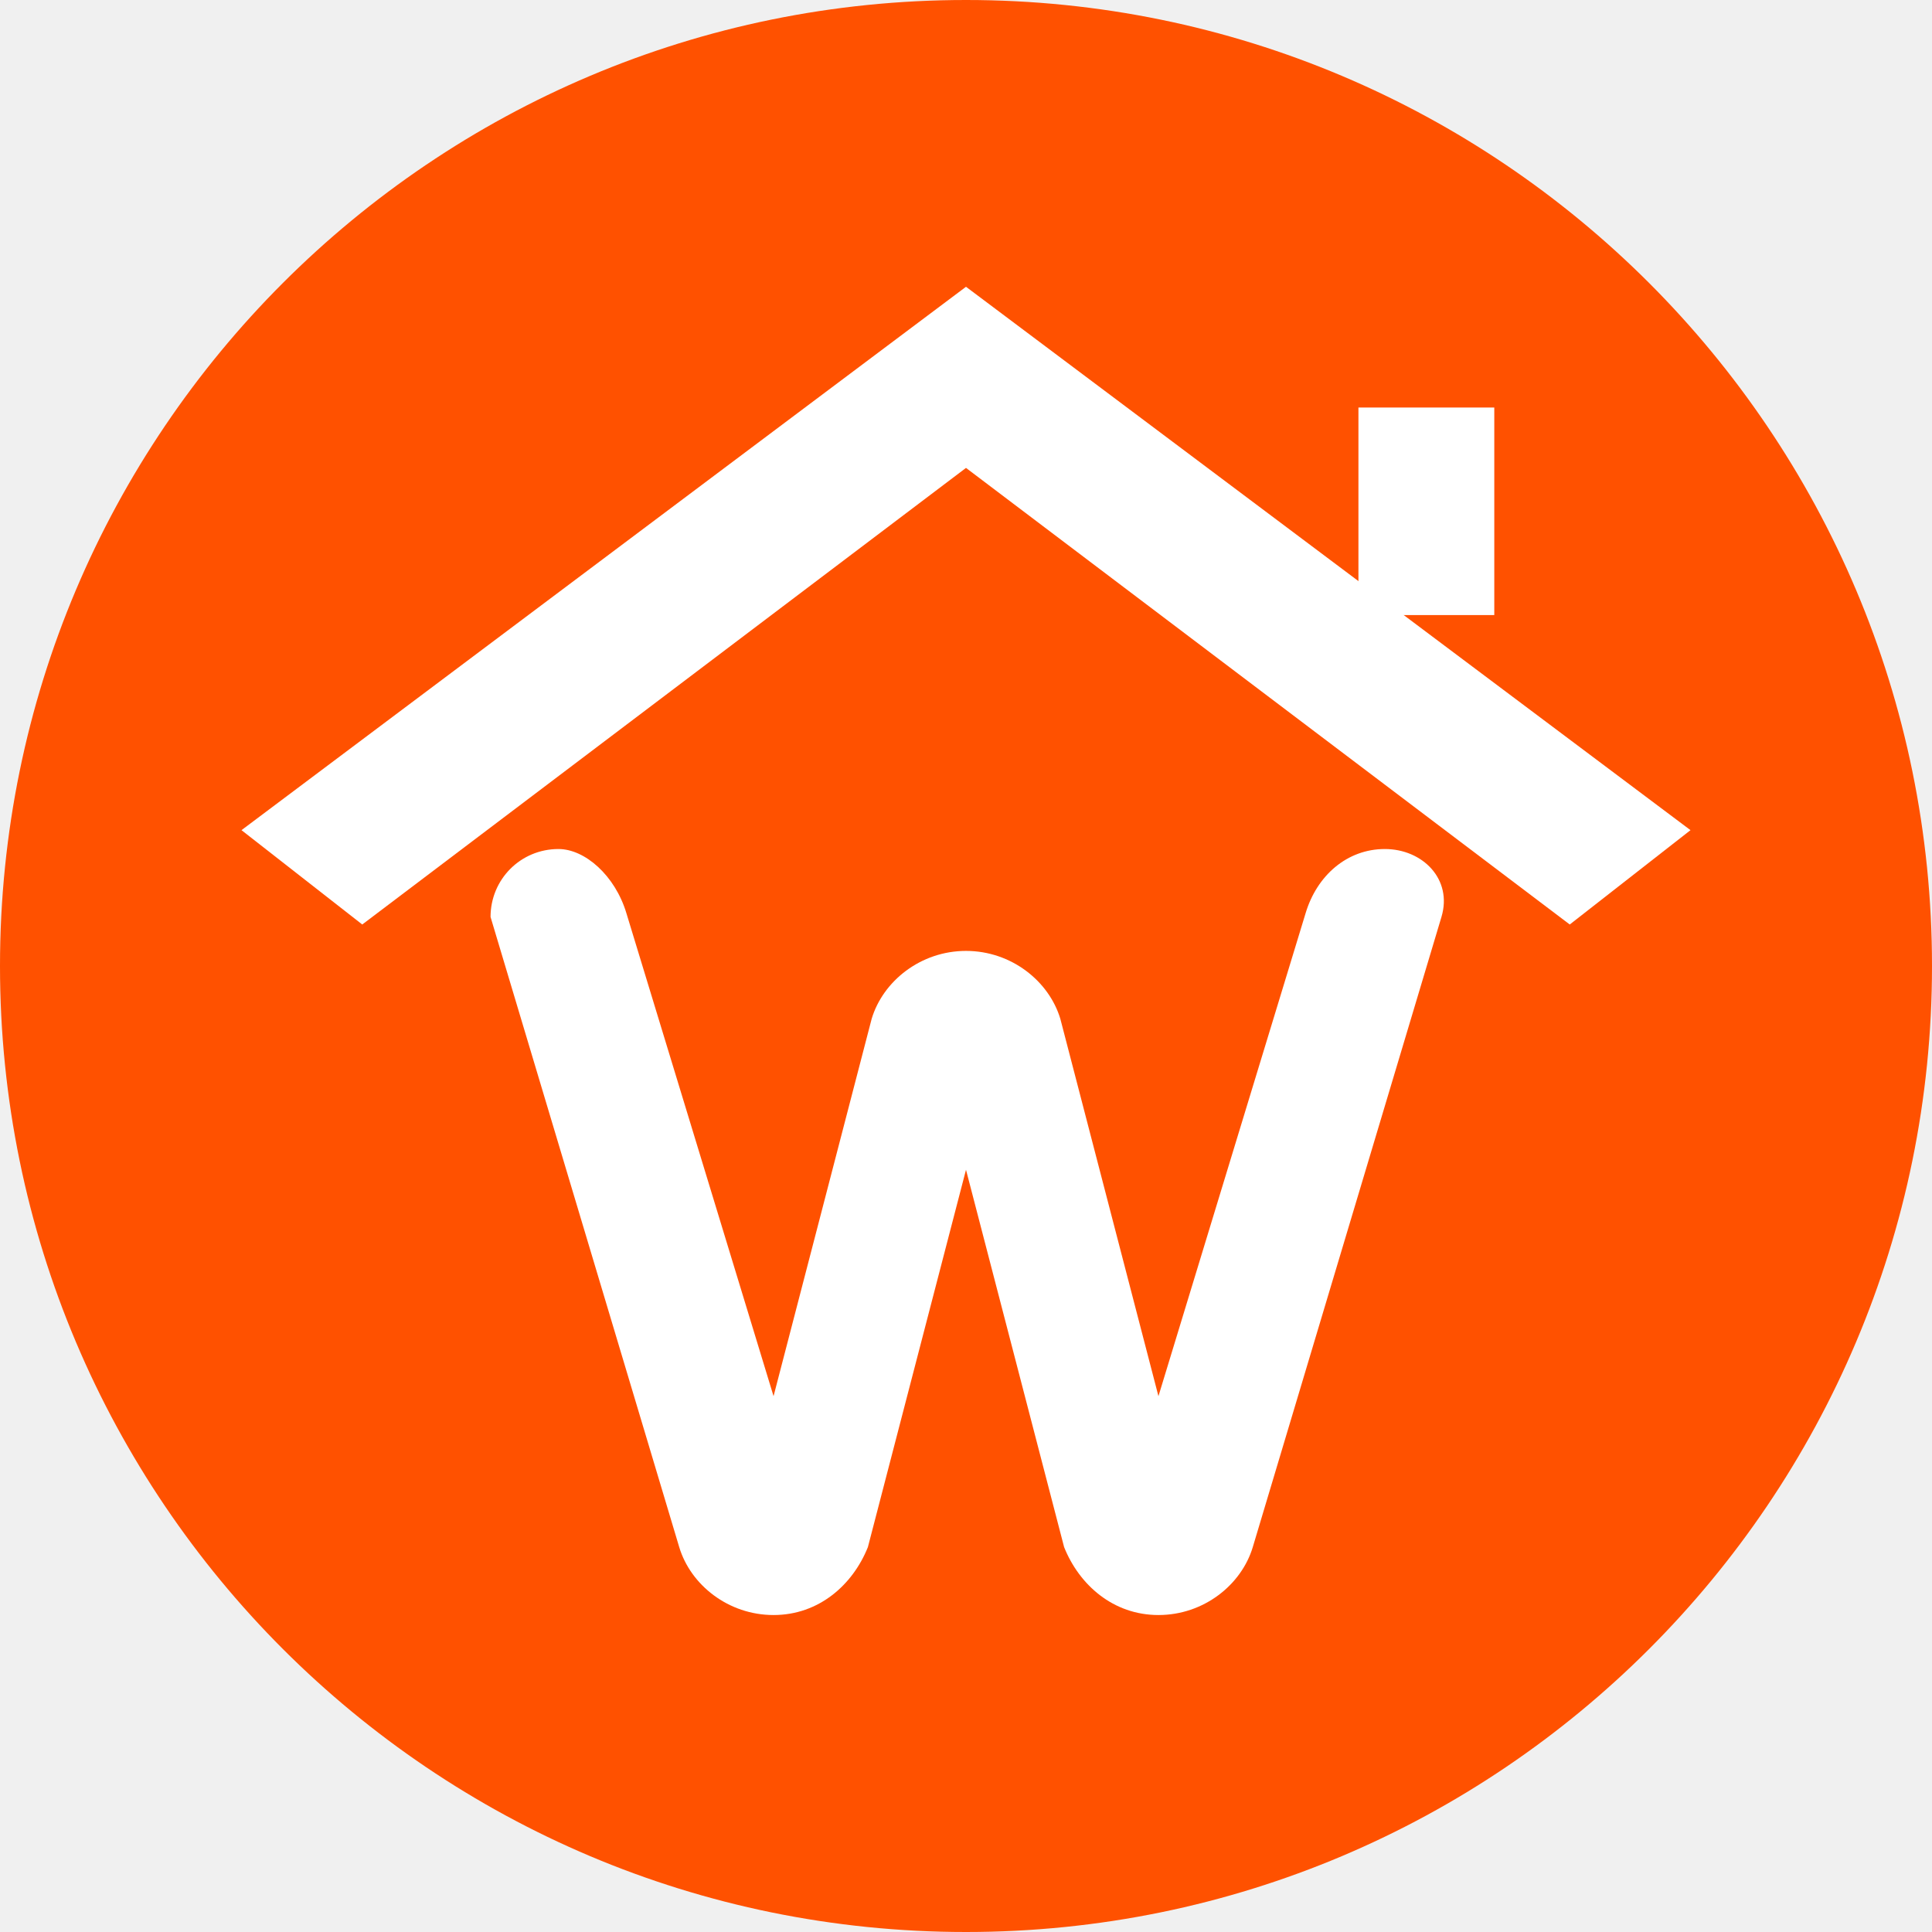
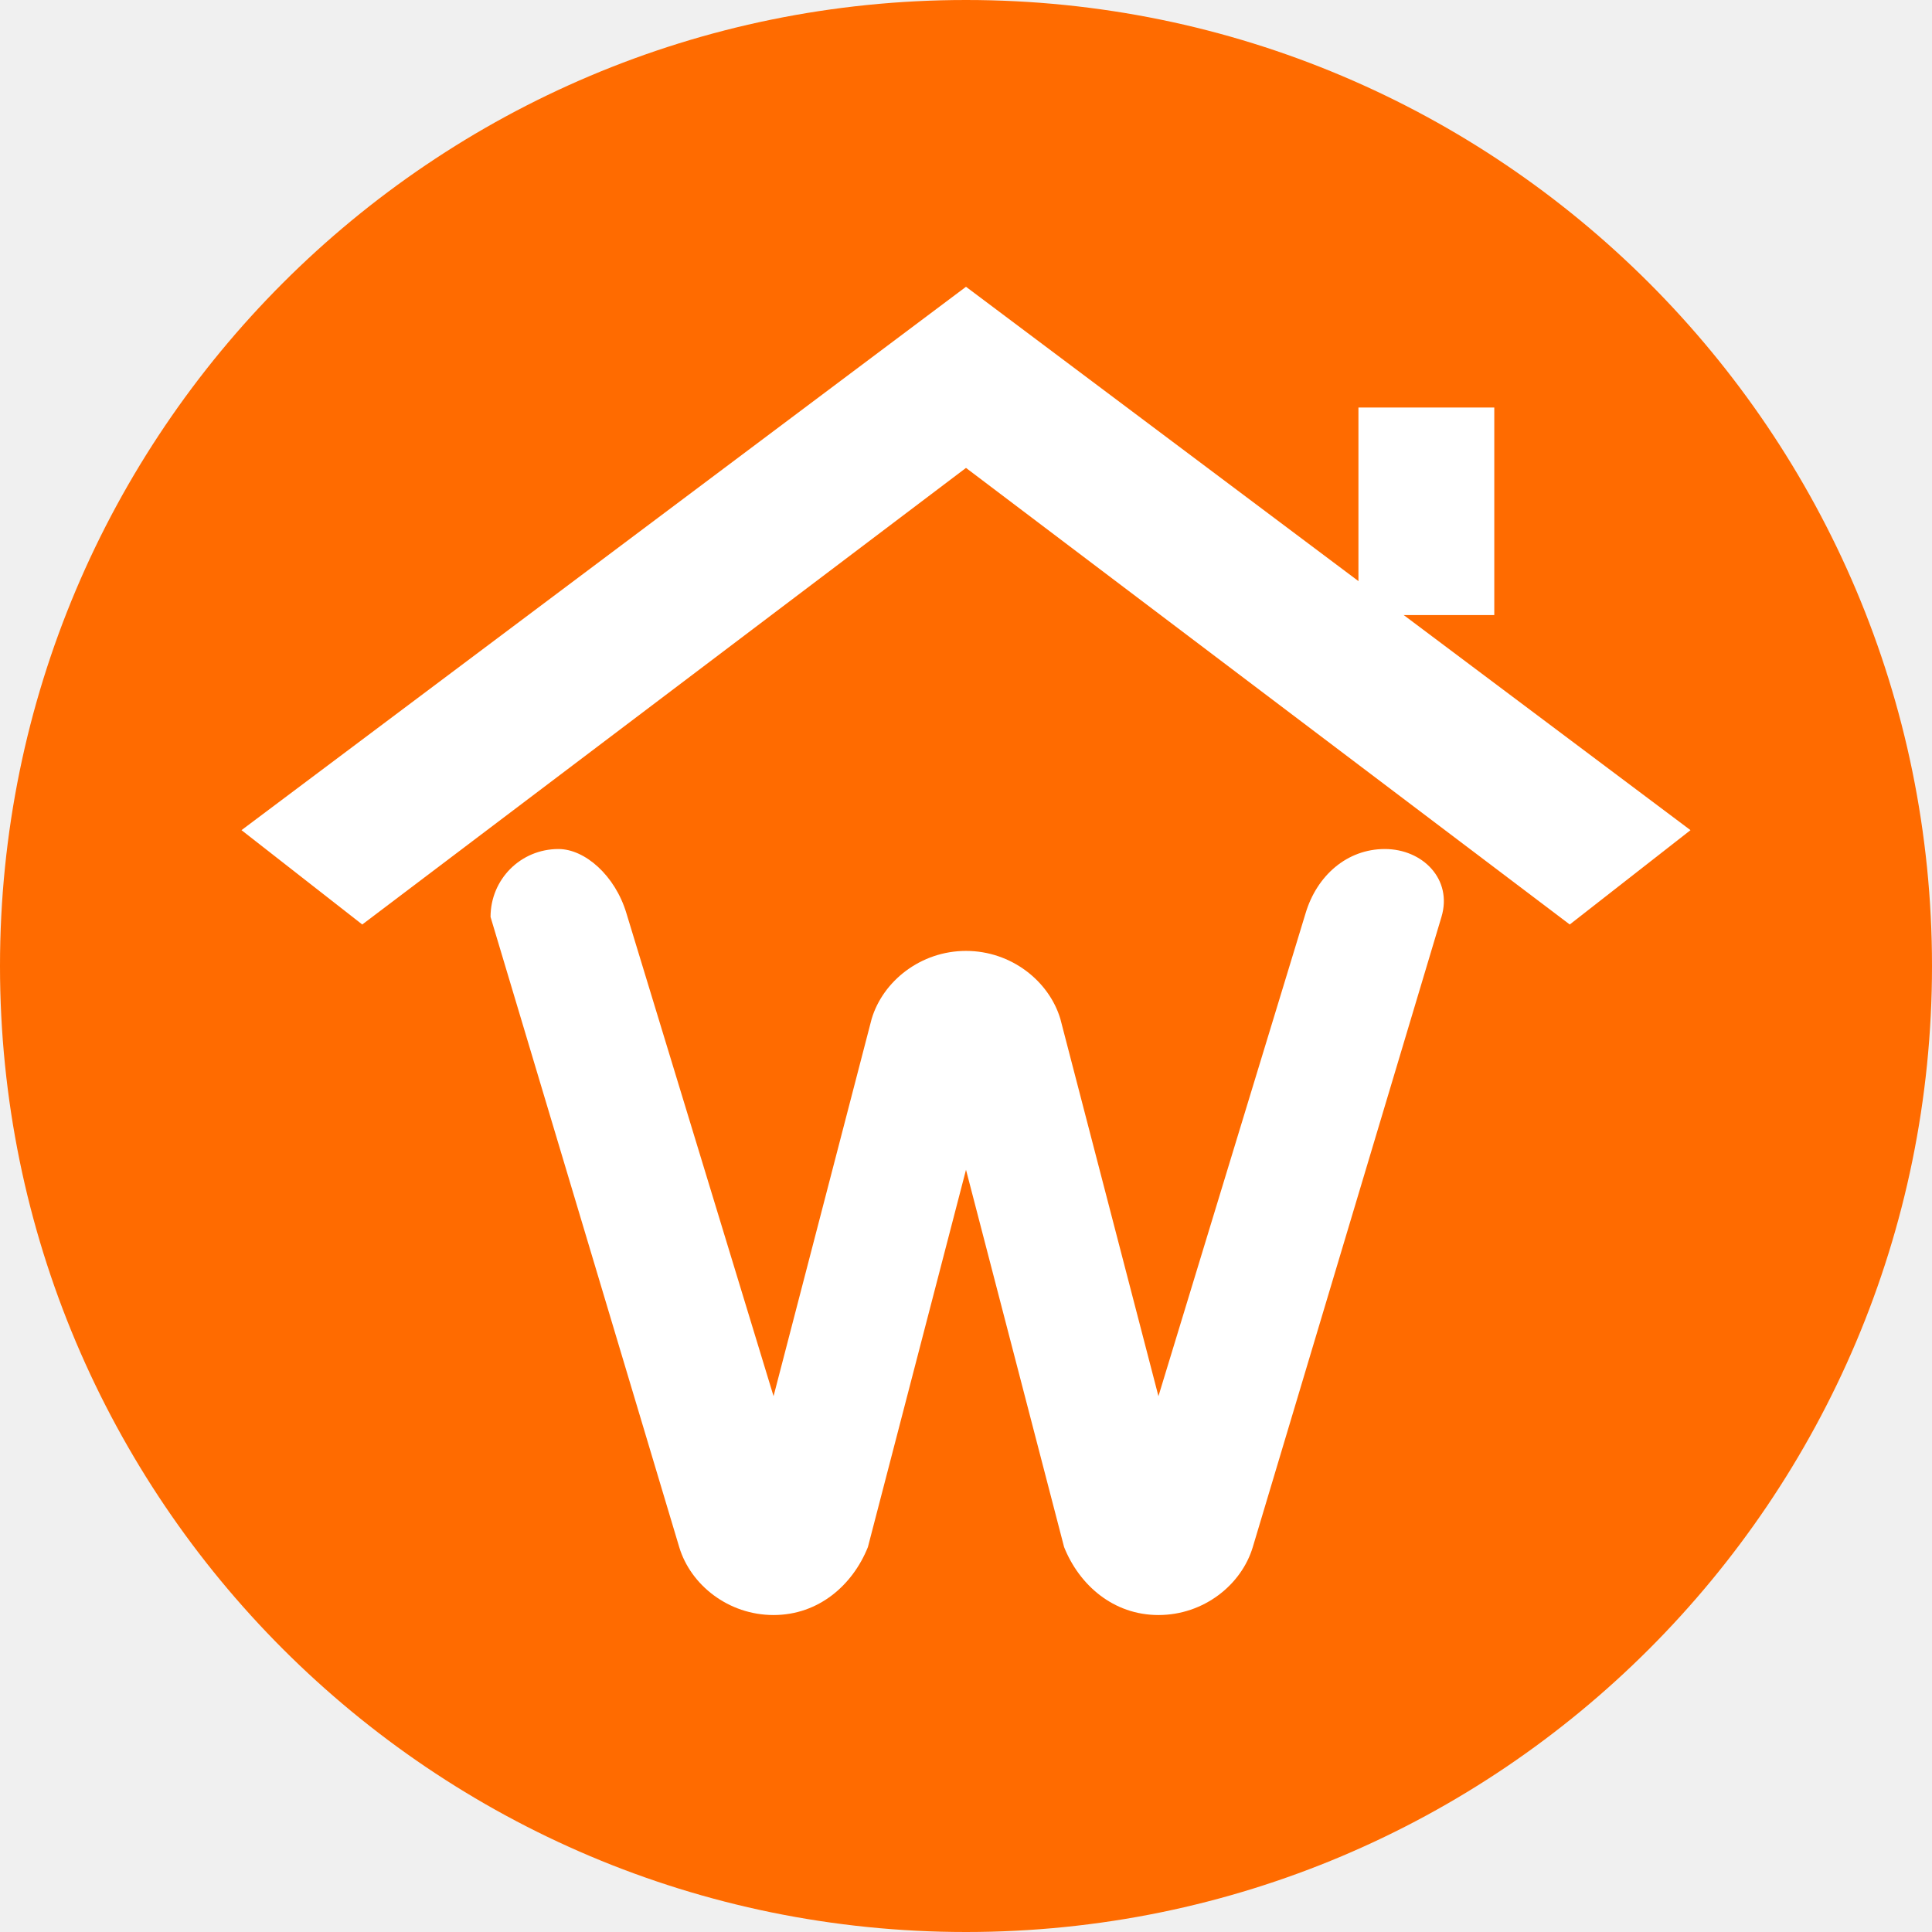
<svg xmlns="http://www.w3.org/2000/svg" viewBox="0 0 512 512">
-   <circle cx="256" cy="256" r="256" fill="#FF5100" />
+   <circle cx="256" cy="256" r="256" fill="#ff6b00" />
  <path d="M 64,220 L 256,76 L 448,220 L 416,245 L 256,124 L 96,245 Z" fill="#ffffff" />
  <rect x="360" y="108" width="36" height="55" fill="#ffffff" />
  <path d="M 148,225 C 138,225 130,233 130,243 L 180,410 C 183,420 193,428 205,428 C 217,428 226,420 230,410 L 256,310 L 282,410 C 286,420 295,428 307,428 C 319,428 329,420 332,410 L 382,243 C 385,233 377,225 367,225 C 357,225 349,232 346,242 L 307,370 L 281,270 C 278,260 268,252 256,252 C 244,252 234,260 231,270 L 205,370 L 166,242 C 163,232 155,225 148,225 Z" fill="#ffffff" />
</svg>
